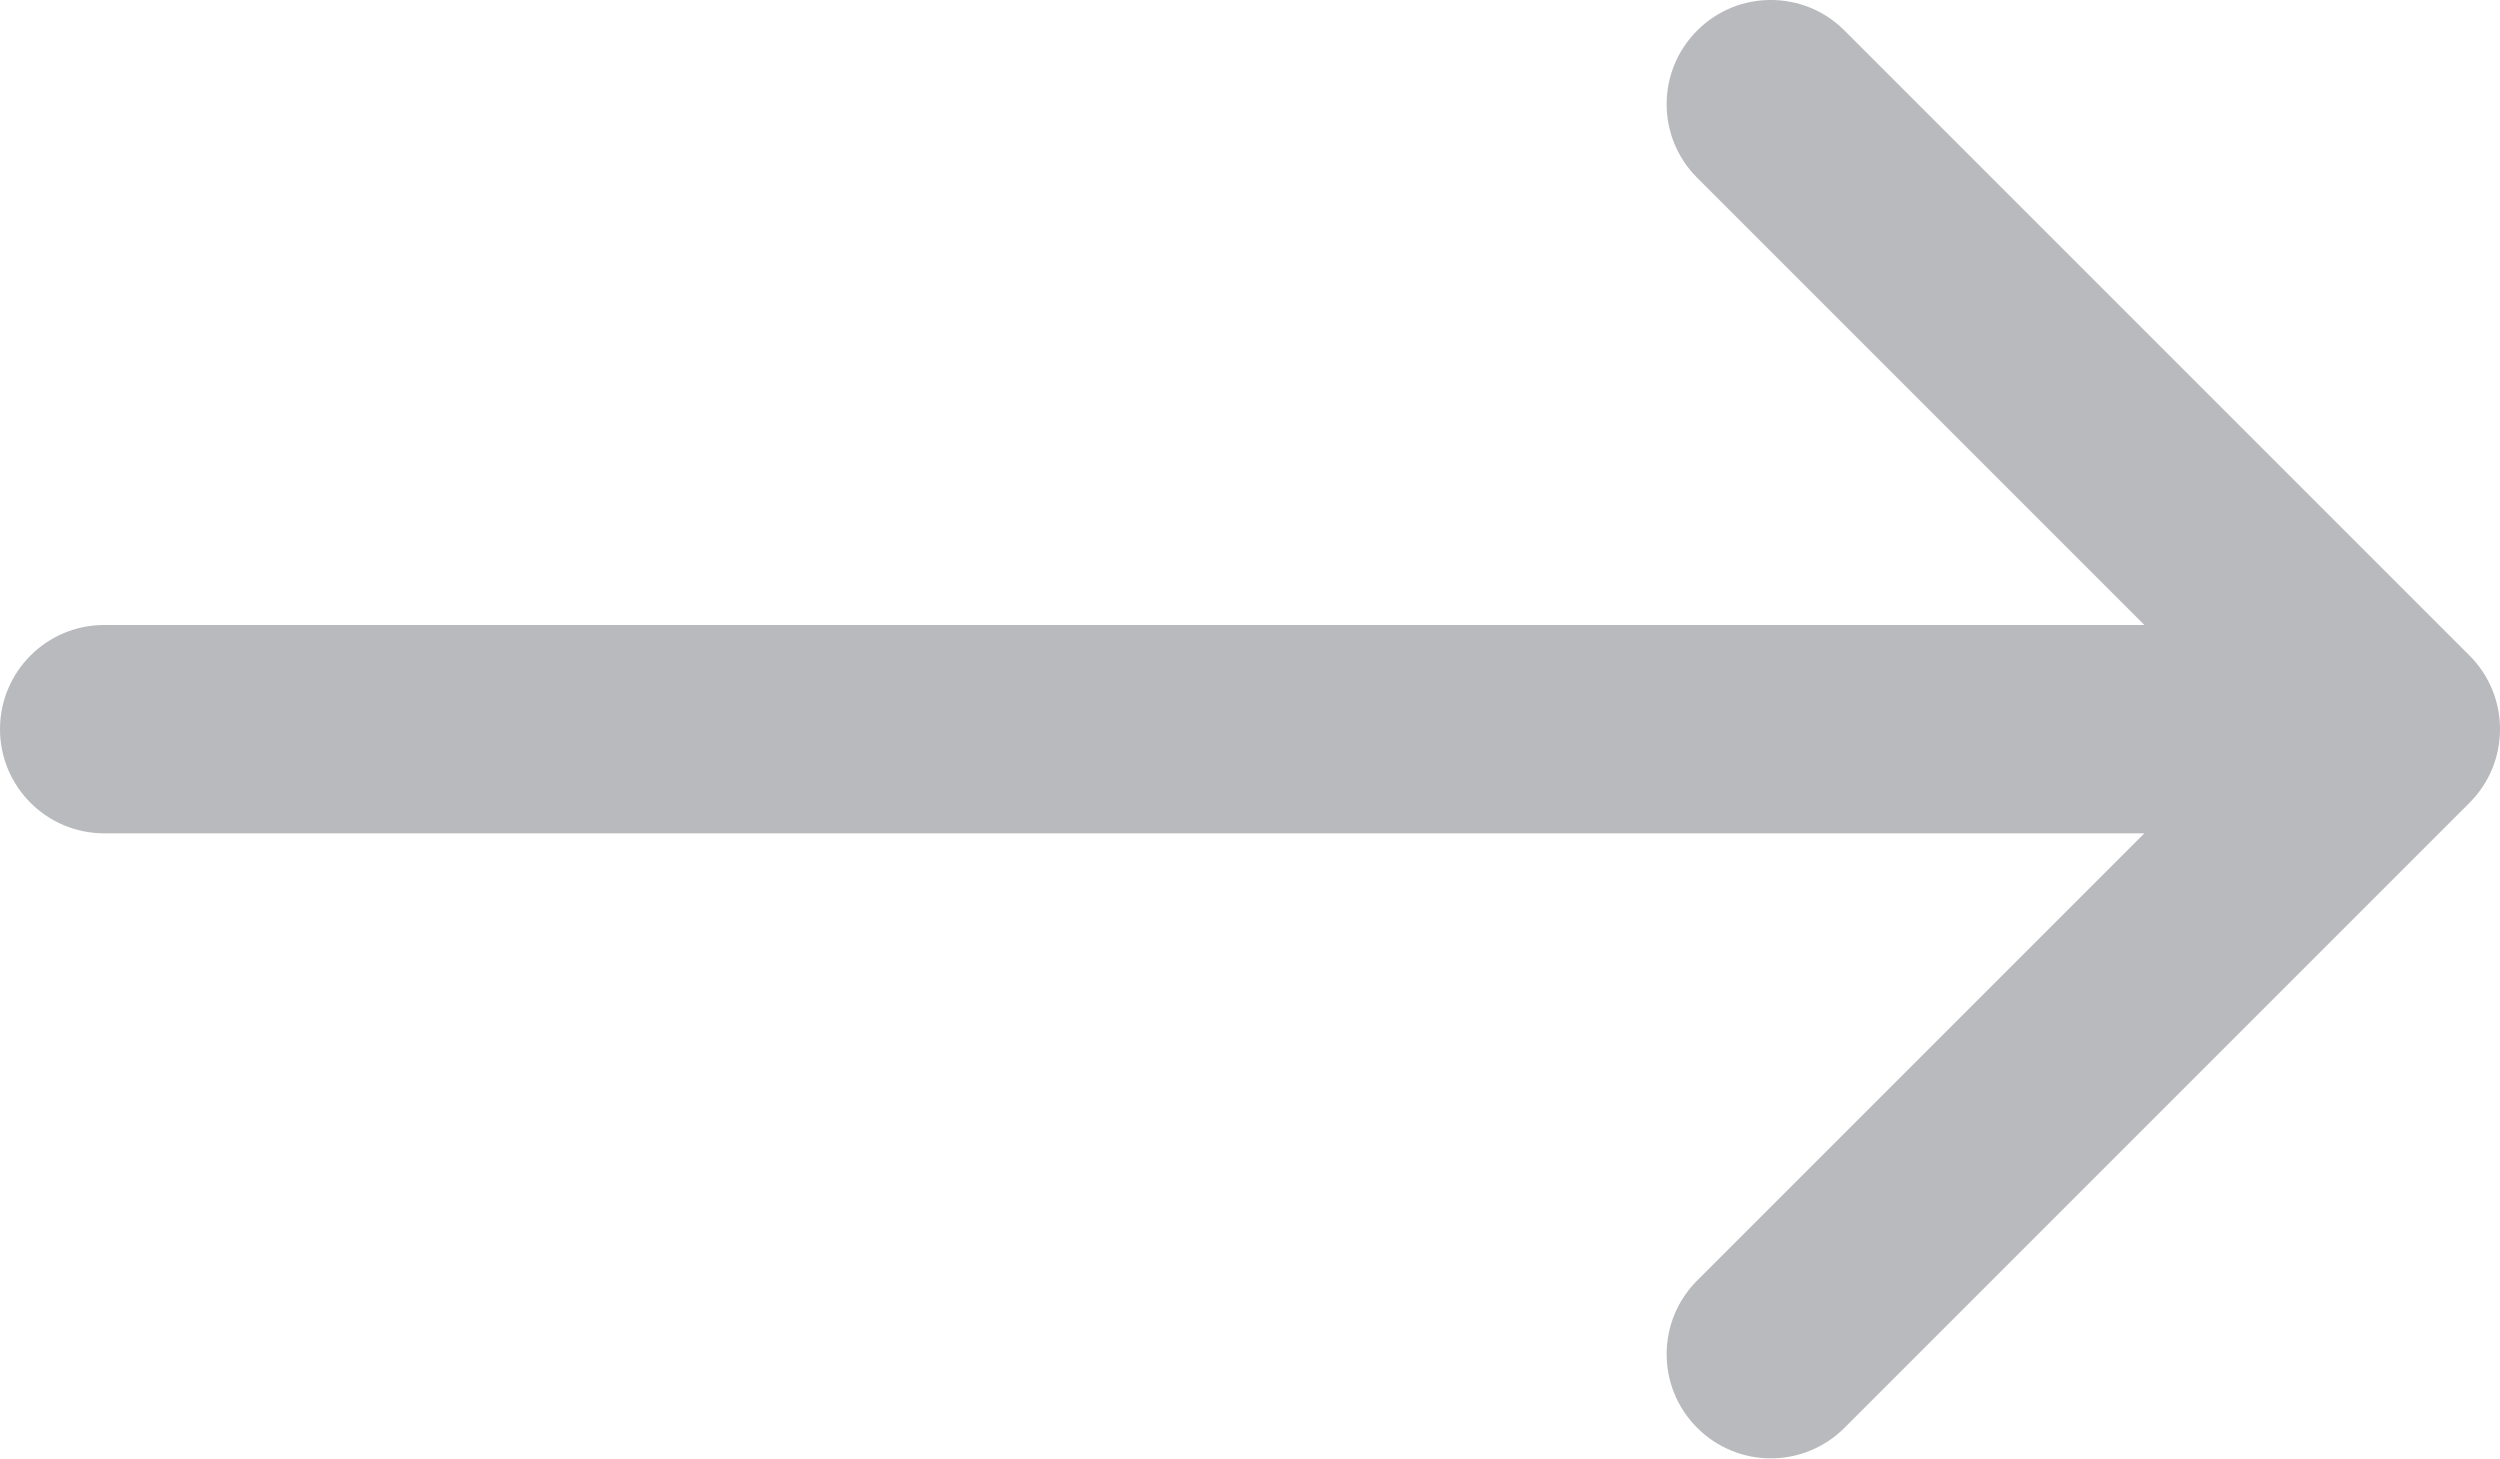
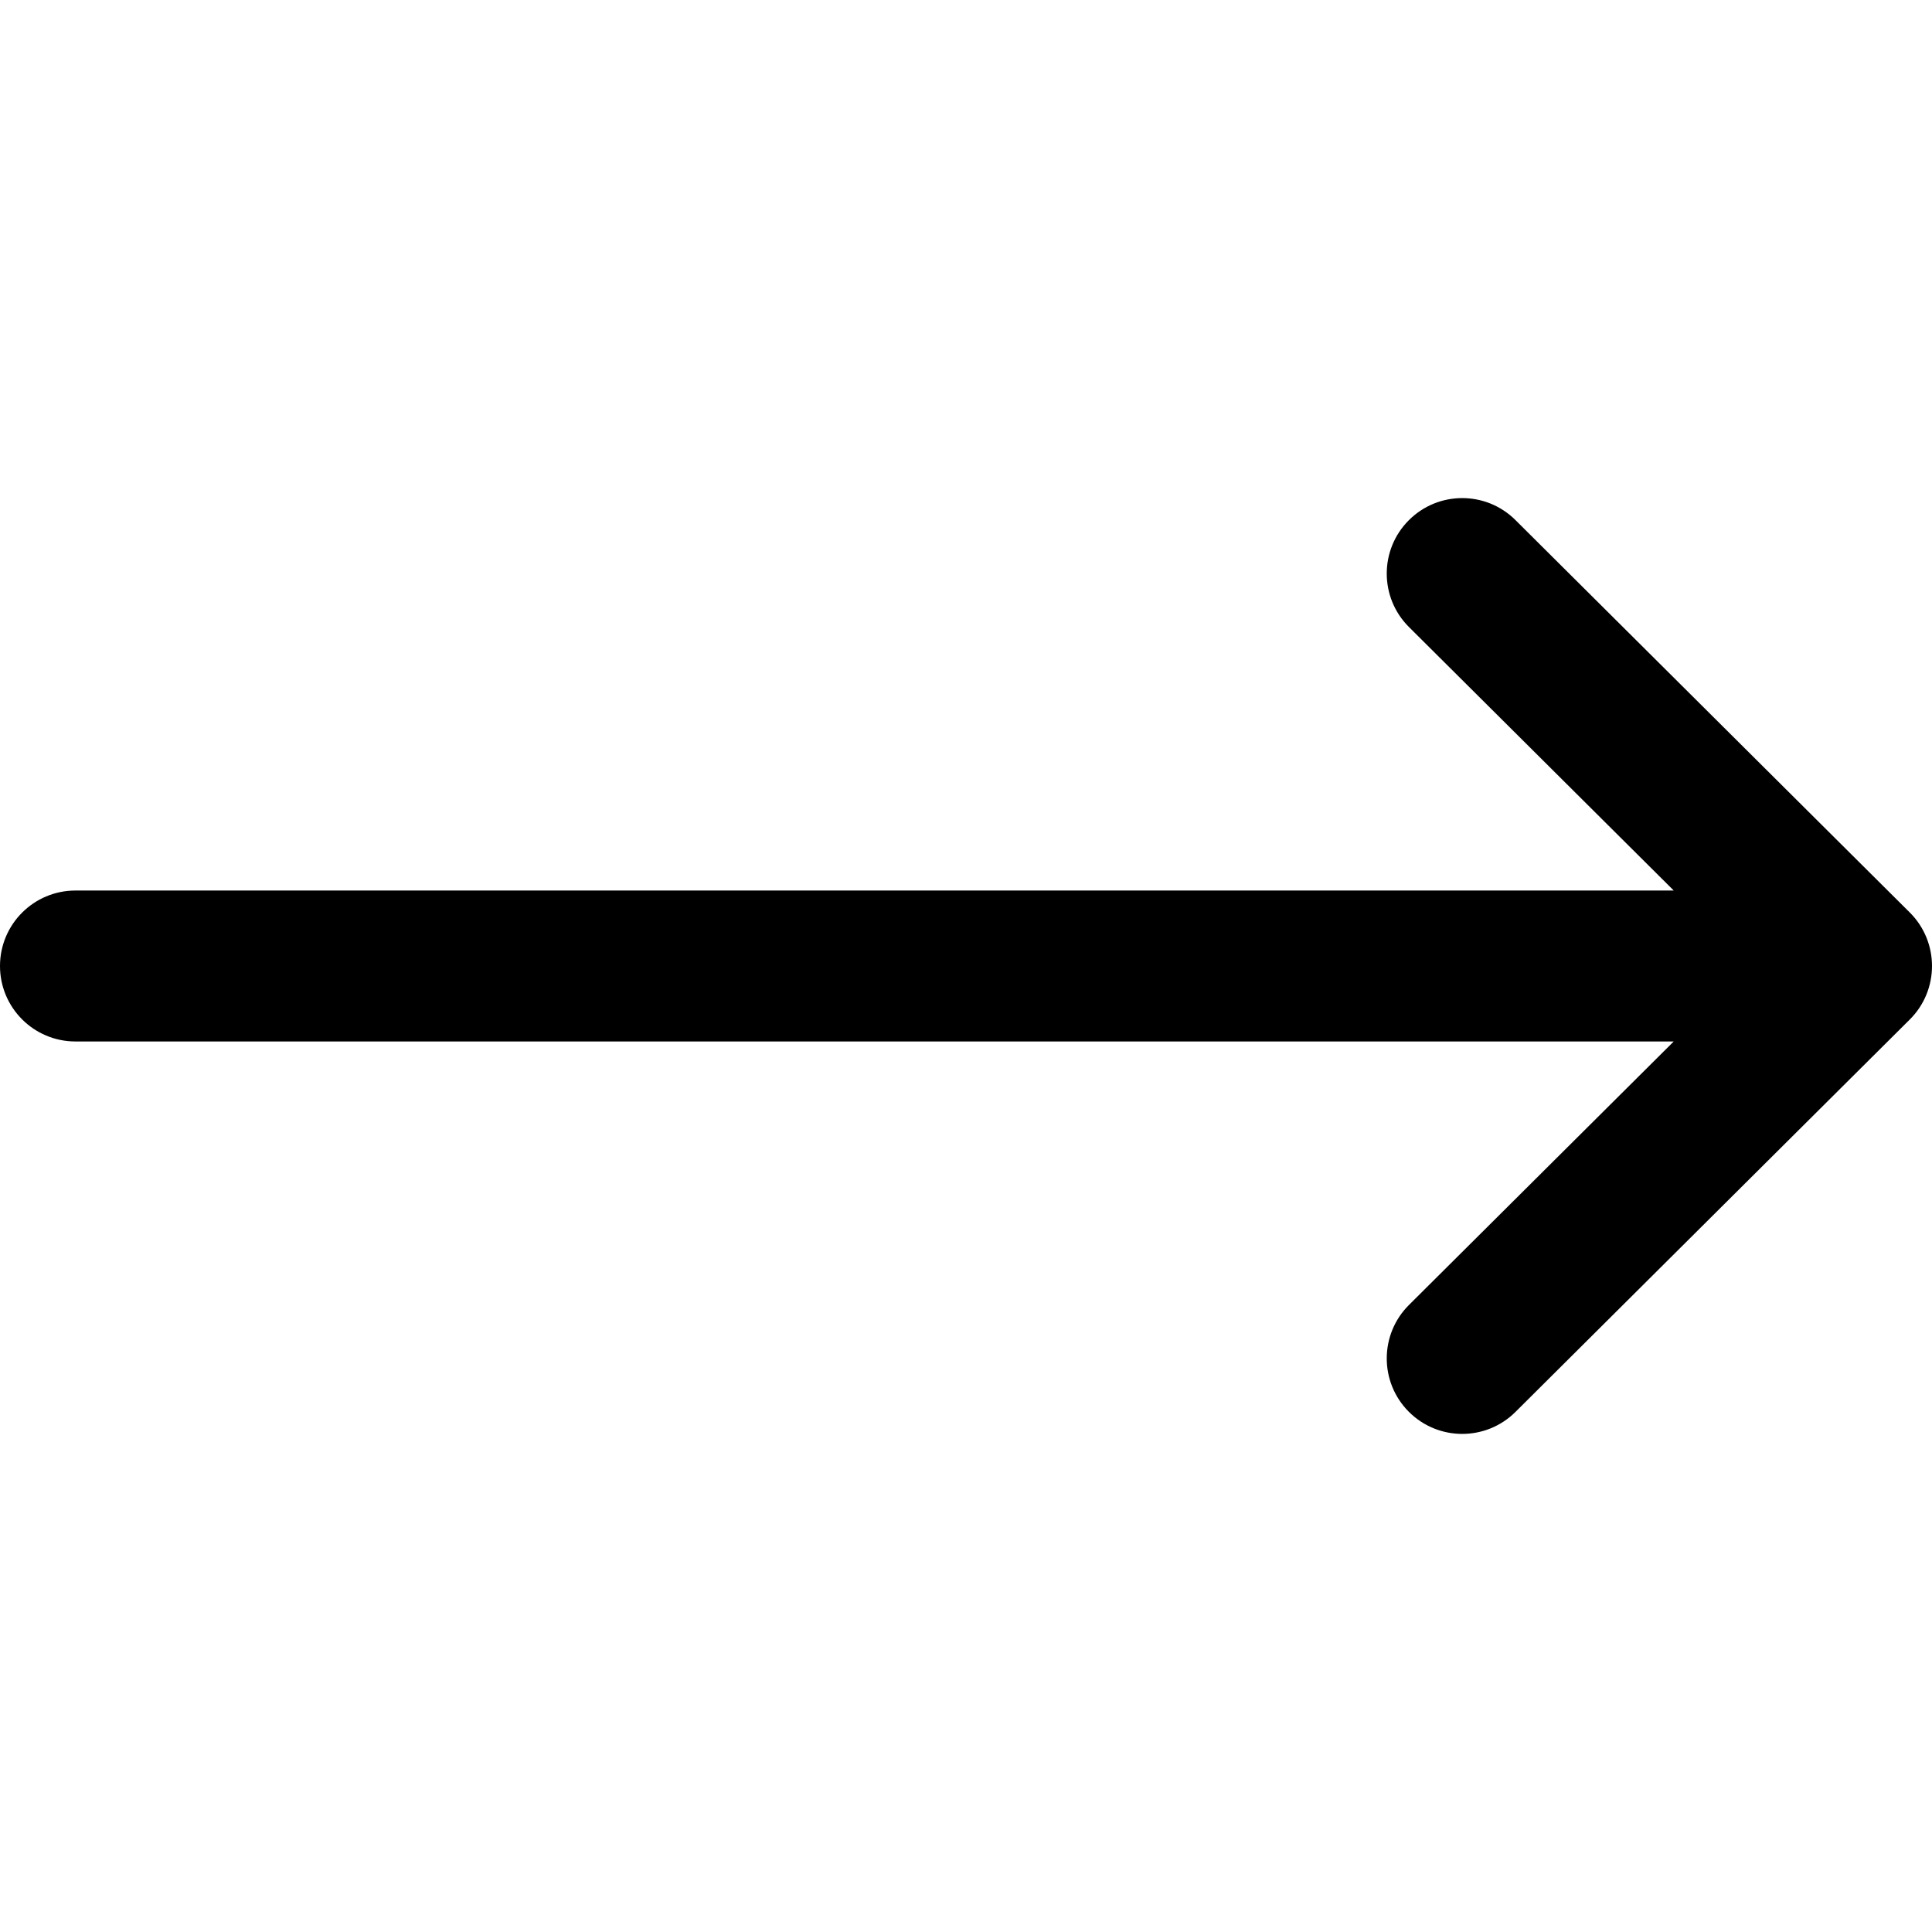
- <svg xmlns="http://www.w3.org/2000/svg" width="24" height="14" viewBox="0 0 24 14" fill="none">
-   <path opacity="0.3" d="M17.707 0.293C17.317 -0.098 16.683 -0.098 16.293 0.293C15.902 0.683 15.902 1.317 16.293 1.707L20.586 6H1C0.448 6 0 6.448 0 7C0 7.552 0.448 8 1 8H20.586L16.293 12.293C15.902 12.683 15.902 13.317 16.293 13.707C16.683 14.098 17.317 14.098 17.707 13.707L23.707 7.707C24.098 7.317 24.098 6.683 23.707 6.293L17.707 0.293Z" fill="#131821" />
+ <svg xmlns="http://www.w3.org/2000/svg" version="1.1" id="Capa_1" x="0px" y="0px" viewBox="0 0 512 512" style="enable-background:new 0 0 512 512;" xml:space="preserve">
+   <g>
+     <g>
+       <path d="M506.134,241.843c-0.006-0.006-0.011-0.013-0.018-0.019l-104.504-104c-7.829-7.791-20.492-7.762-28.285,0.068    c-7.792,7.829-7.762,20.492,0.067,28.284L443.558,236H20c-11.046,0-20,8.954-20,20c0,11.046,8.954,20,20,20h423.557    l-70.162,69.824c-7.829,7.792-7.859,20.455-0.067,28.284c7.793,7.831,20.457,7.858,28.285,0.068l104.504-104    c0.006-0.006,0.011-0.013,0.018-0.019C513.968,262.339,513.943,249.635,506.134,241.843z" />
+     </g>
+   </g>
+   <g>
+ </g>
+   <g>
+ </g>
+   <g>
+ </g>
+   <g>
+ </g>
+   <g>
+ </g>
+   <g>
+ </g>
+   <g>
+ </g>
+   <g>
+ </g>
+   <g>
+ </g>
+   <g>
+ </g>
+   <g>
+ </g>
+   <g>
+ </g>
+   <g>
+ </g>
+   <g>
+ </g>
+   <g>
+ </g>
</svg>
